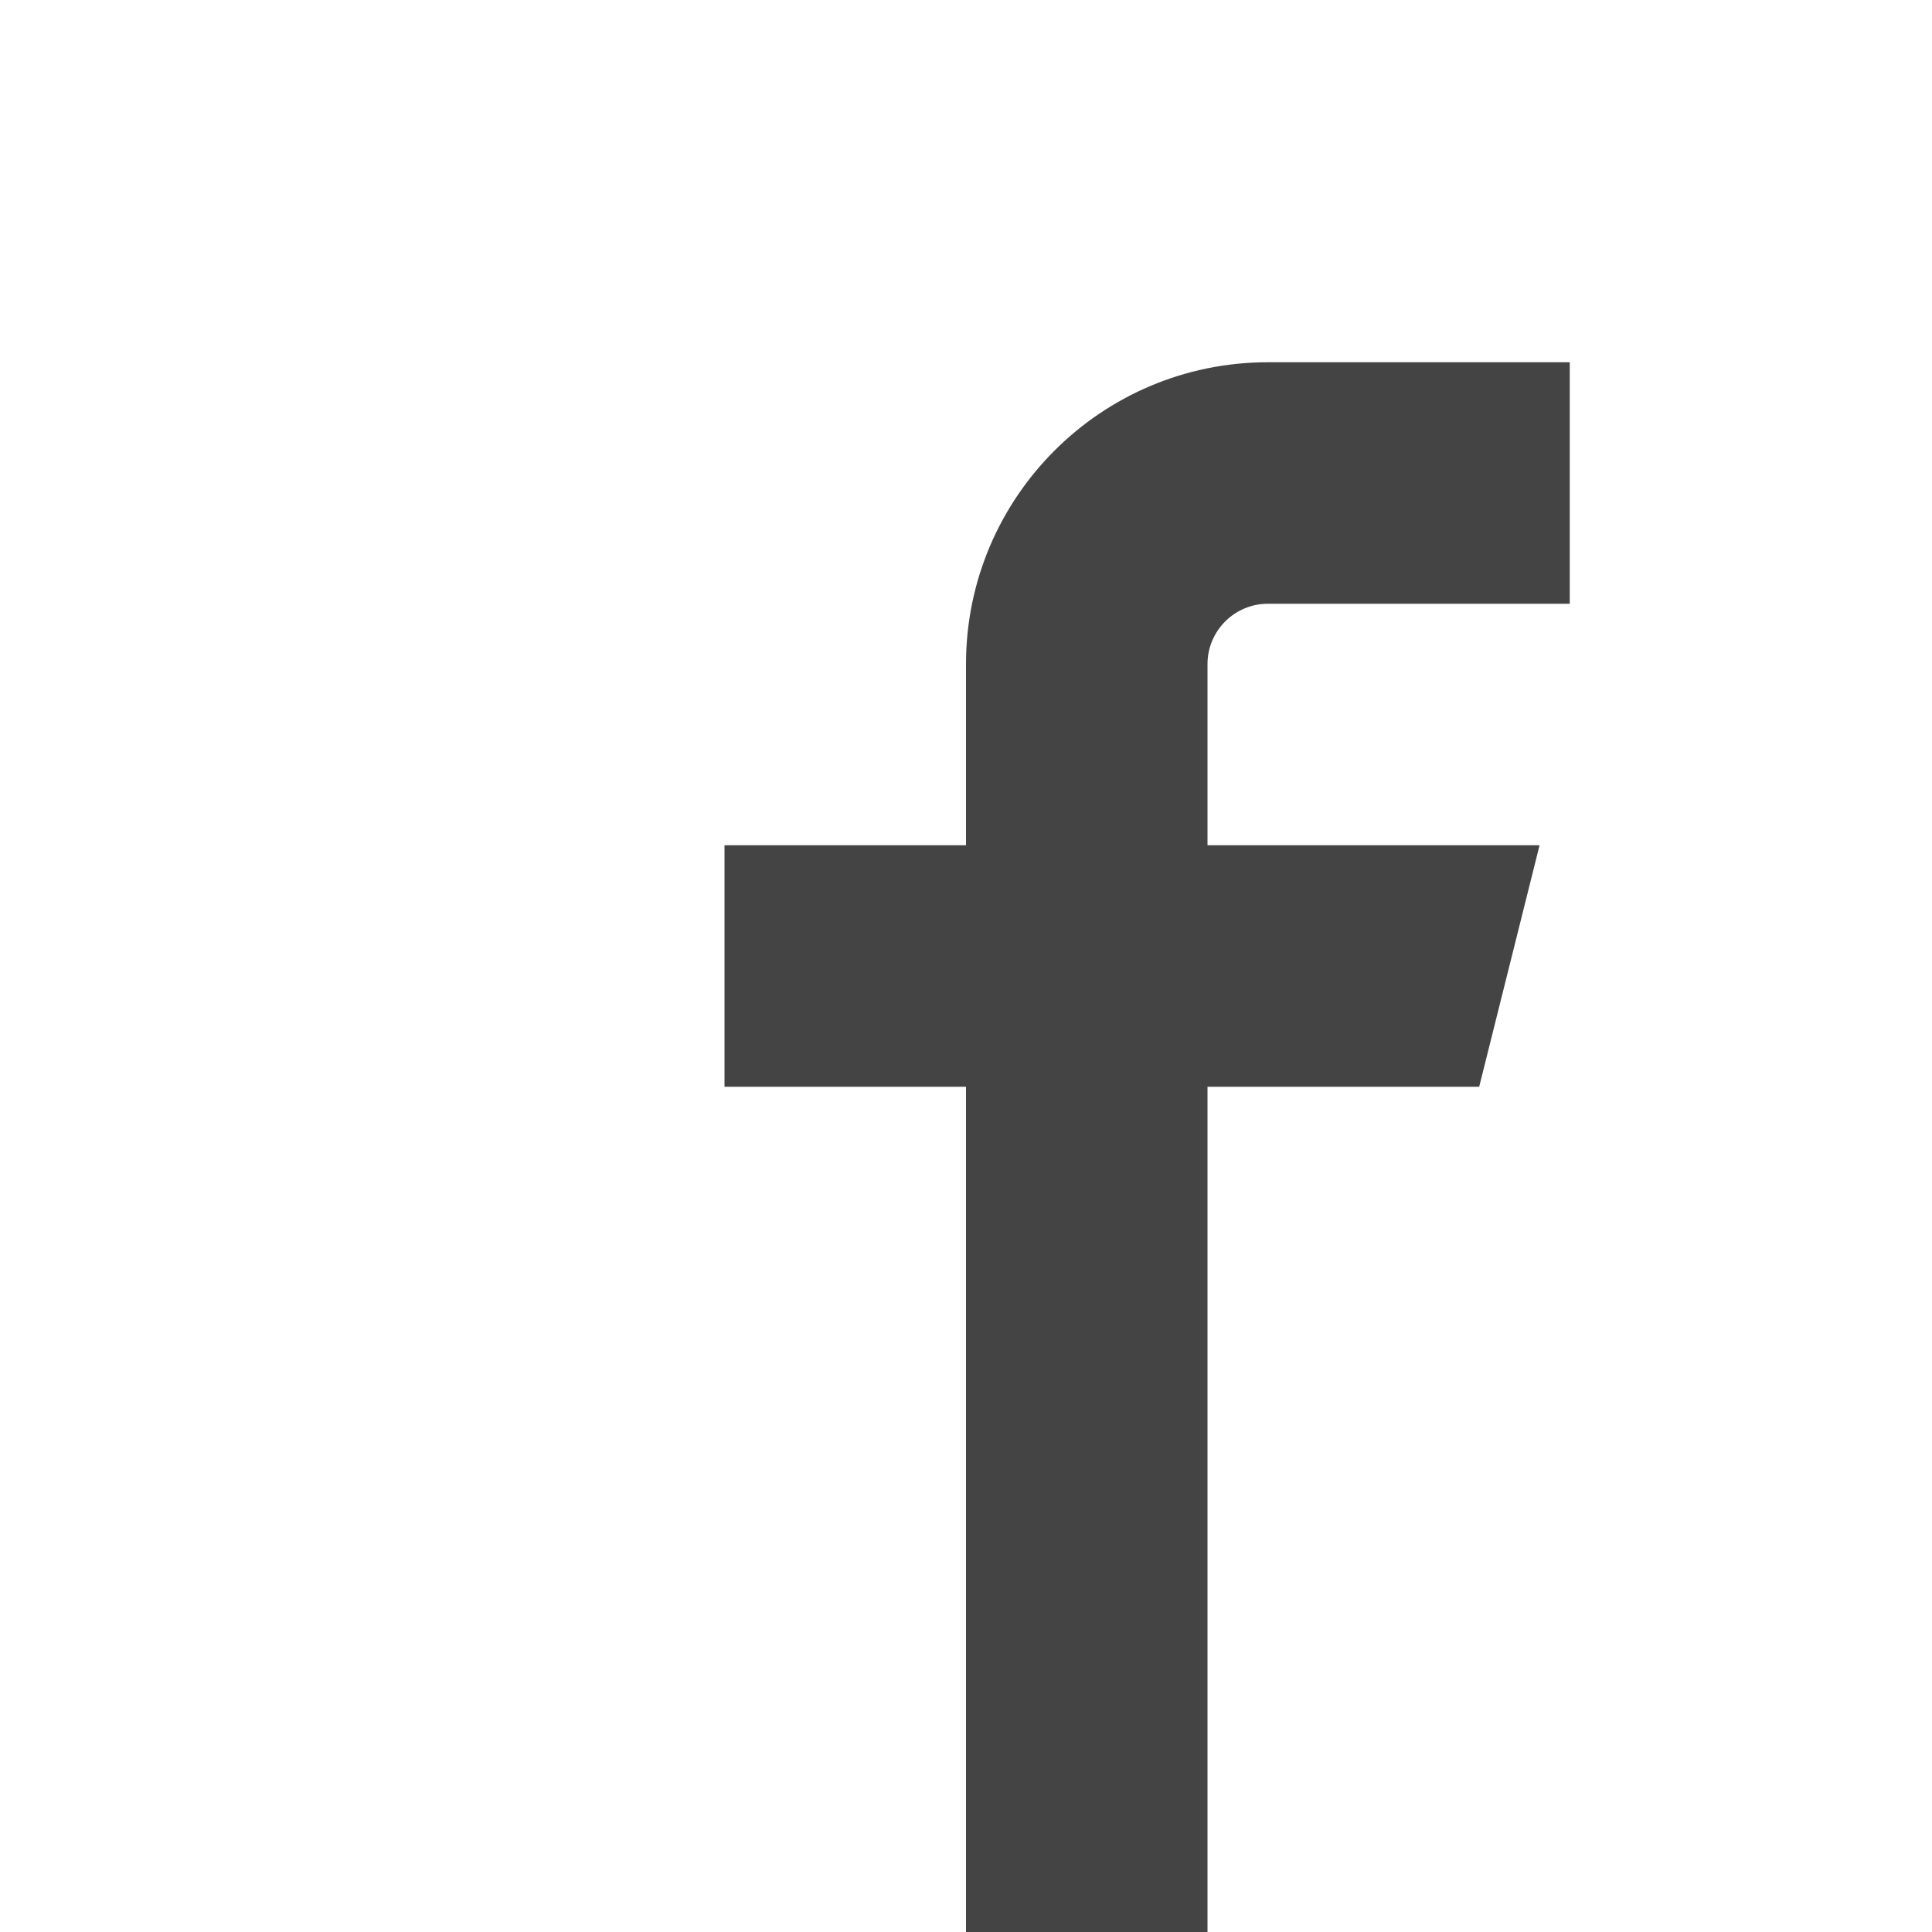
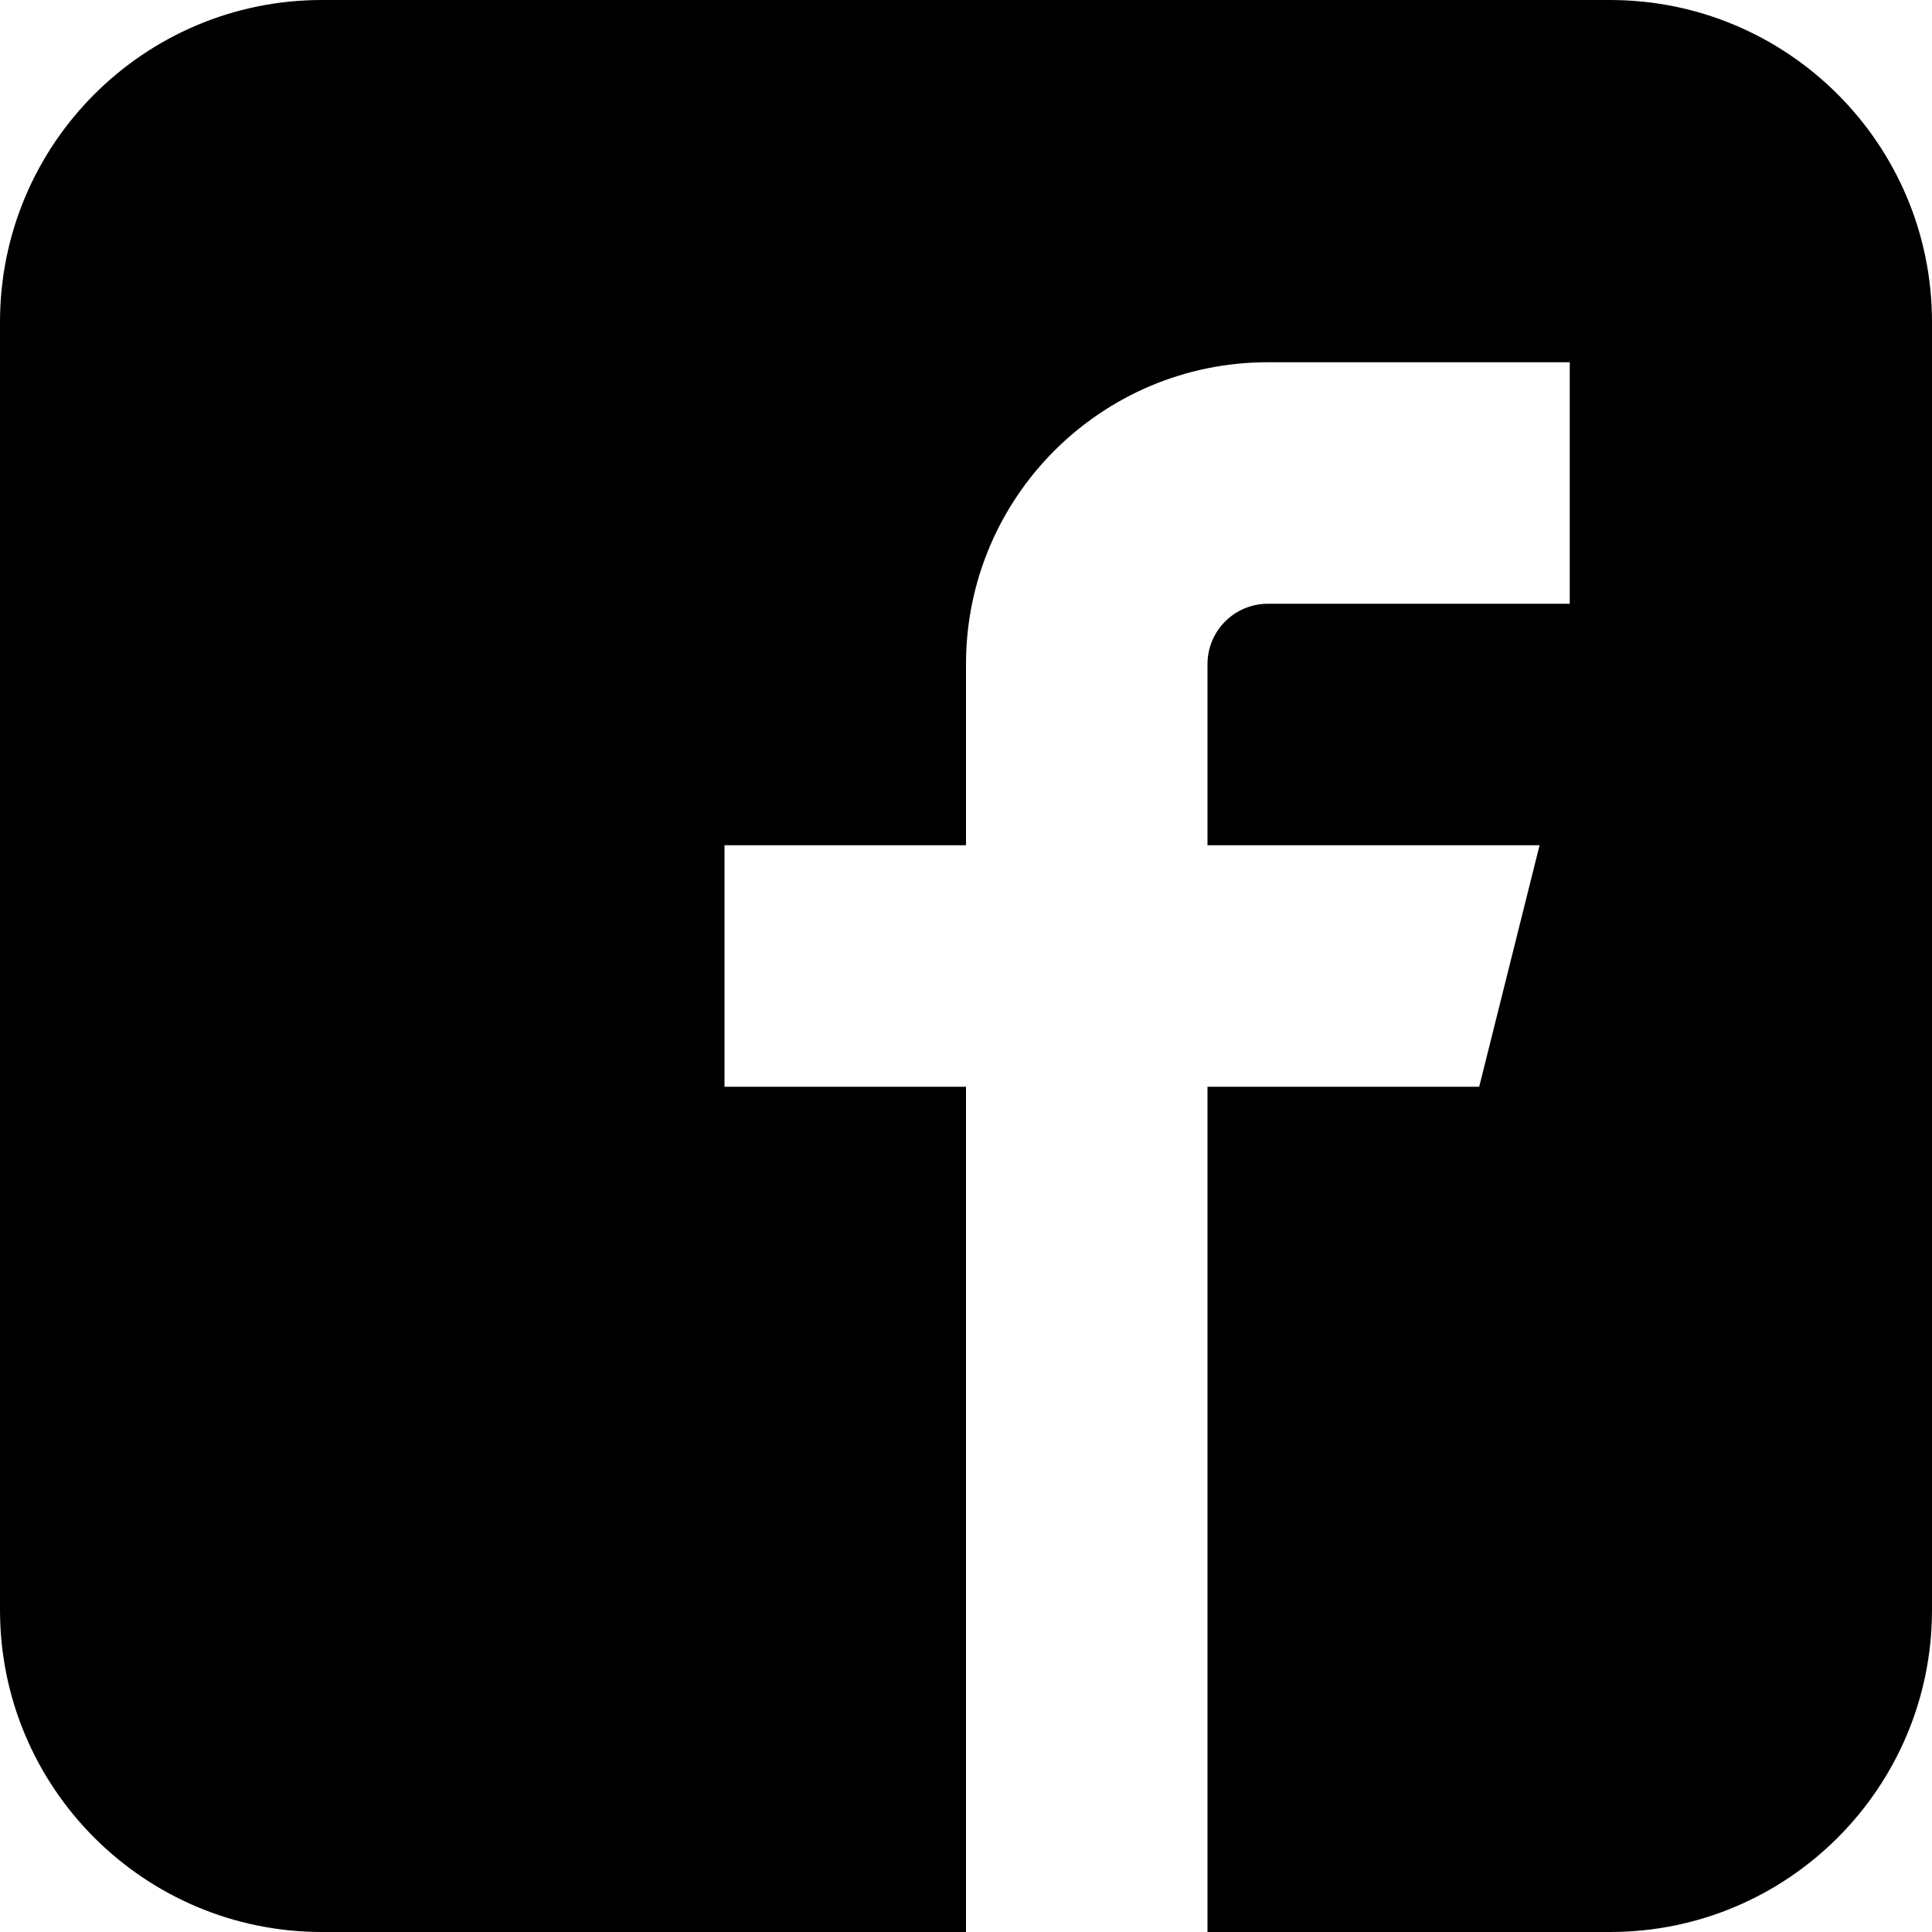
- <svg xmlns="http://www.w3.org/2000/svg" version="1.1" width="32" height="32" viewBox="0 0 32 32">
-   <path fill="#444444" d="M21 6c-2.761 0-5 2.239-5 5v3h-4v4h4v14h4v-14h4.5l1-4h-5.5v-3c0-0.552 0.448-1 1-1h5v-4h-5z" />
+ <svg xmlns="http://www.w3.org/2000/svg" version="1.1" width="512" height="512" viewBox="0 0 512 512">
+   <g id="icomoon-ignore">
+ </g>
+   <path d="M426.675 0h-341.351c-47.125 0-85.324 38.21-85.324 85.343v341.315c0 47.133 38.199 85.342 85.324 85.342h170.676v-224h-64v-64h64v-48c0-44.183 35.817-80 80-80h80v64h-80c-8.837 0-16 7.164-16 16v48h88l-16 64h-72v224h106.675c47.125 0 85.325-38.209 85.325-85.342v-341.315c0-47.133-38.2-85.343-85.325-85.343z" />
</svg>
